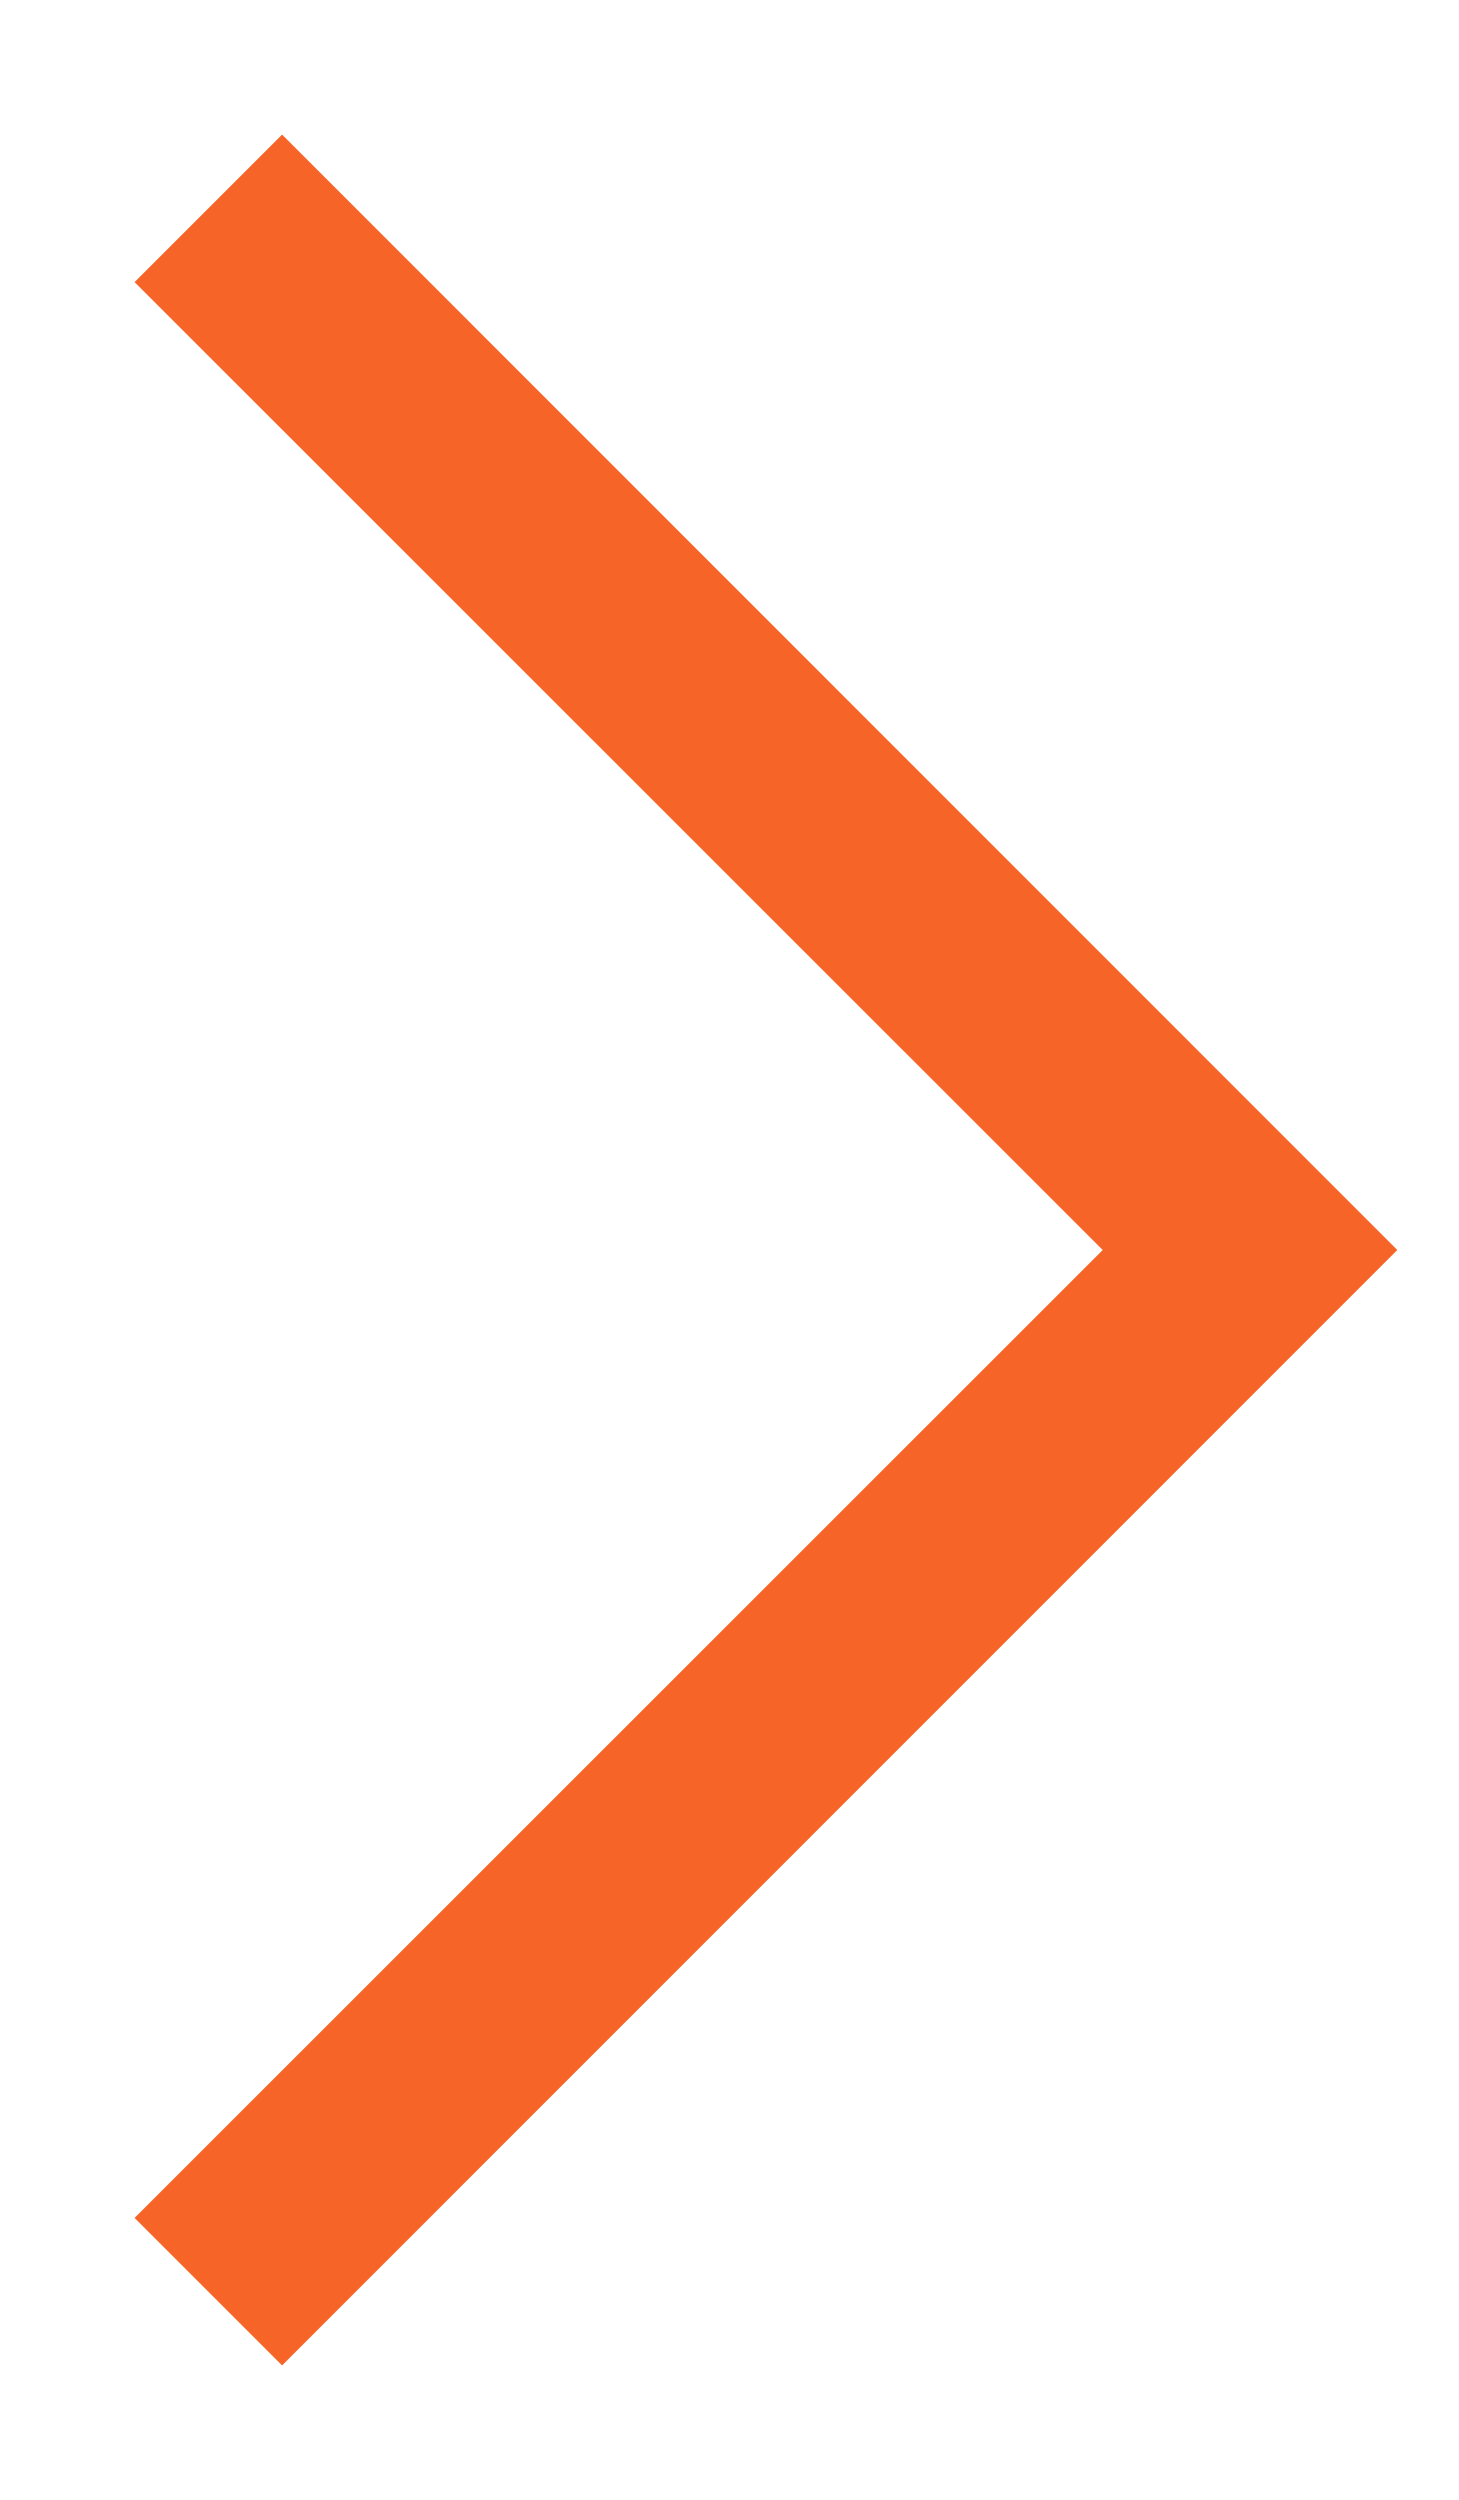
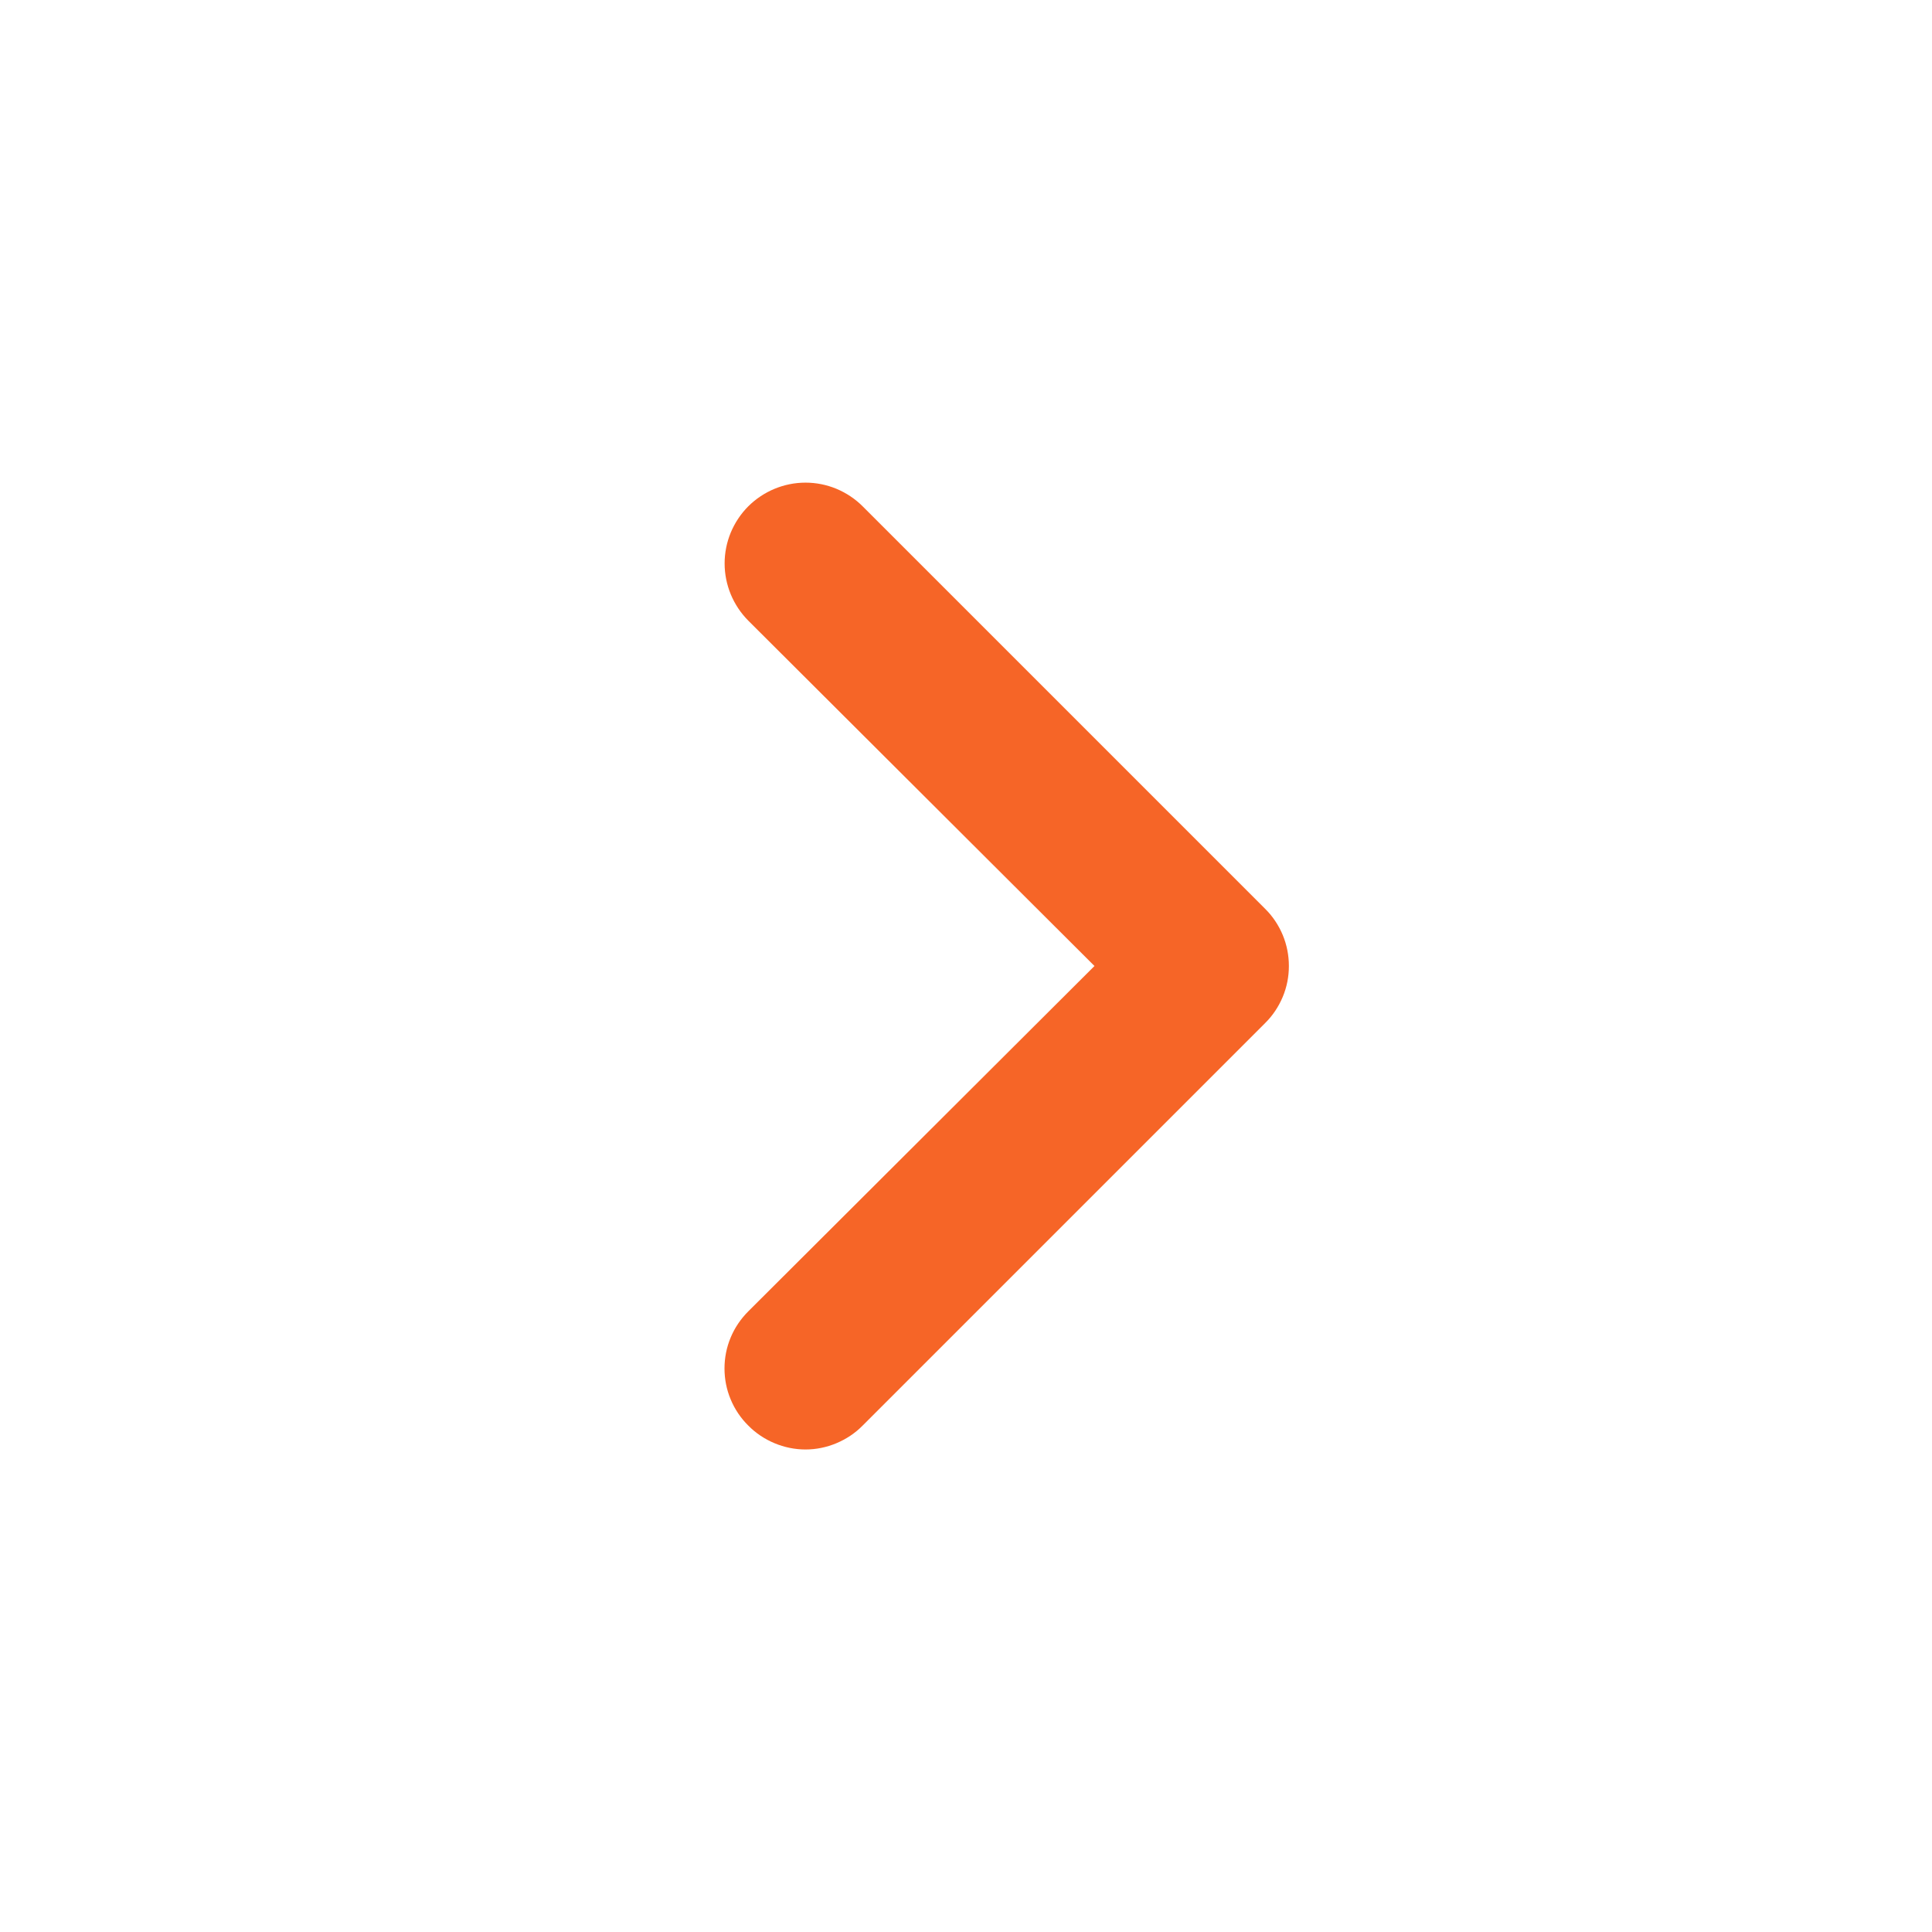
- <svg xmlns="http://www.w3.org/2000/svg" width="7" height="12" viewBox="0 0 7 12" fill="none">
-   <path fill-rule="evenodd" clip-rule="evenodd" d="M1.354 0.646L0.646 1.354L5.293 6L0.646 10.646L1.354 11.354L6.707 6L1.354 0.646Z" fill="#F66527" />
+ <svg xmlns="http://www.w3.org/2000/svg" width="16" height="16" viewBox="0 0 16 16" fill="none">
+   <path d="M10.477 7.526L7.144 4.193C7.082 4.131 7.008 4.082 6.927 4.048C6.845 4.014 6.758 3.997 6.671 3.997C6.493 3.997 6.323 4.068 6.197 4.193C6.135 4.255 6.086 4.329 6.052 4.41C6.018 4.492 6.001 4.579 6.001 4.666C6.001 4.844 6.072 5.014 6.197 5.14L9.064 8L6.197 10.86C6.135 10.922 6.085 10.995 6.051 11.077C6.017 11.158 6 11.245 6 11.333C6 11.421 6.017 11.508 6.051 11.589C6.085 11.671 6.135 11.745 6.197 11.806C6.259 11.869 6.333 11.918 6.414 11.952C6.495 11.986 6.583 12.004 6.671 12.004C6.759 12.004 6.846 11.986 6.927 11.952C7.008 11.918 7.082 11.869 7.144 11.806L10.477 8.473C10.54 8.411 10.589 8.337 10.623 8.256C10.657 8.175 10.674 8.088 10.674 8C10.674 7.912 10.657 7.825 10.623 7.743C10.589 7.662 10.54 7.588 10.477 7.526Z" fill="#F66527" />
</svg>
